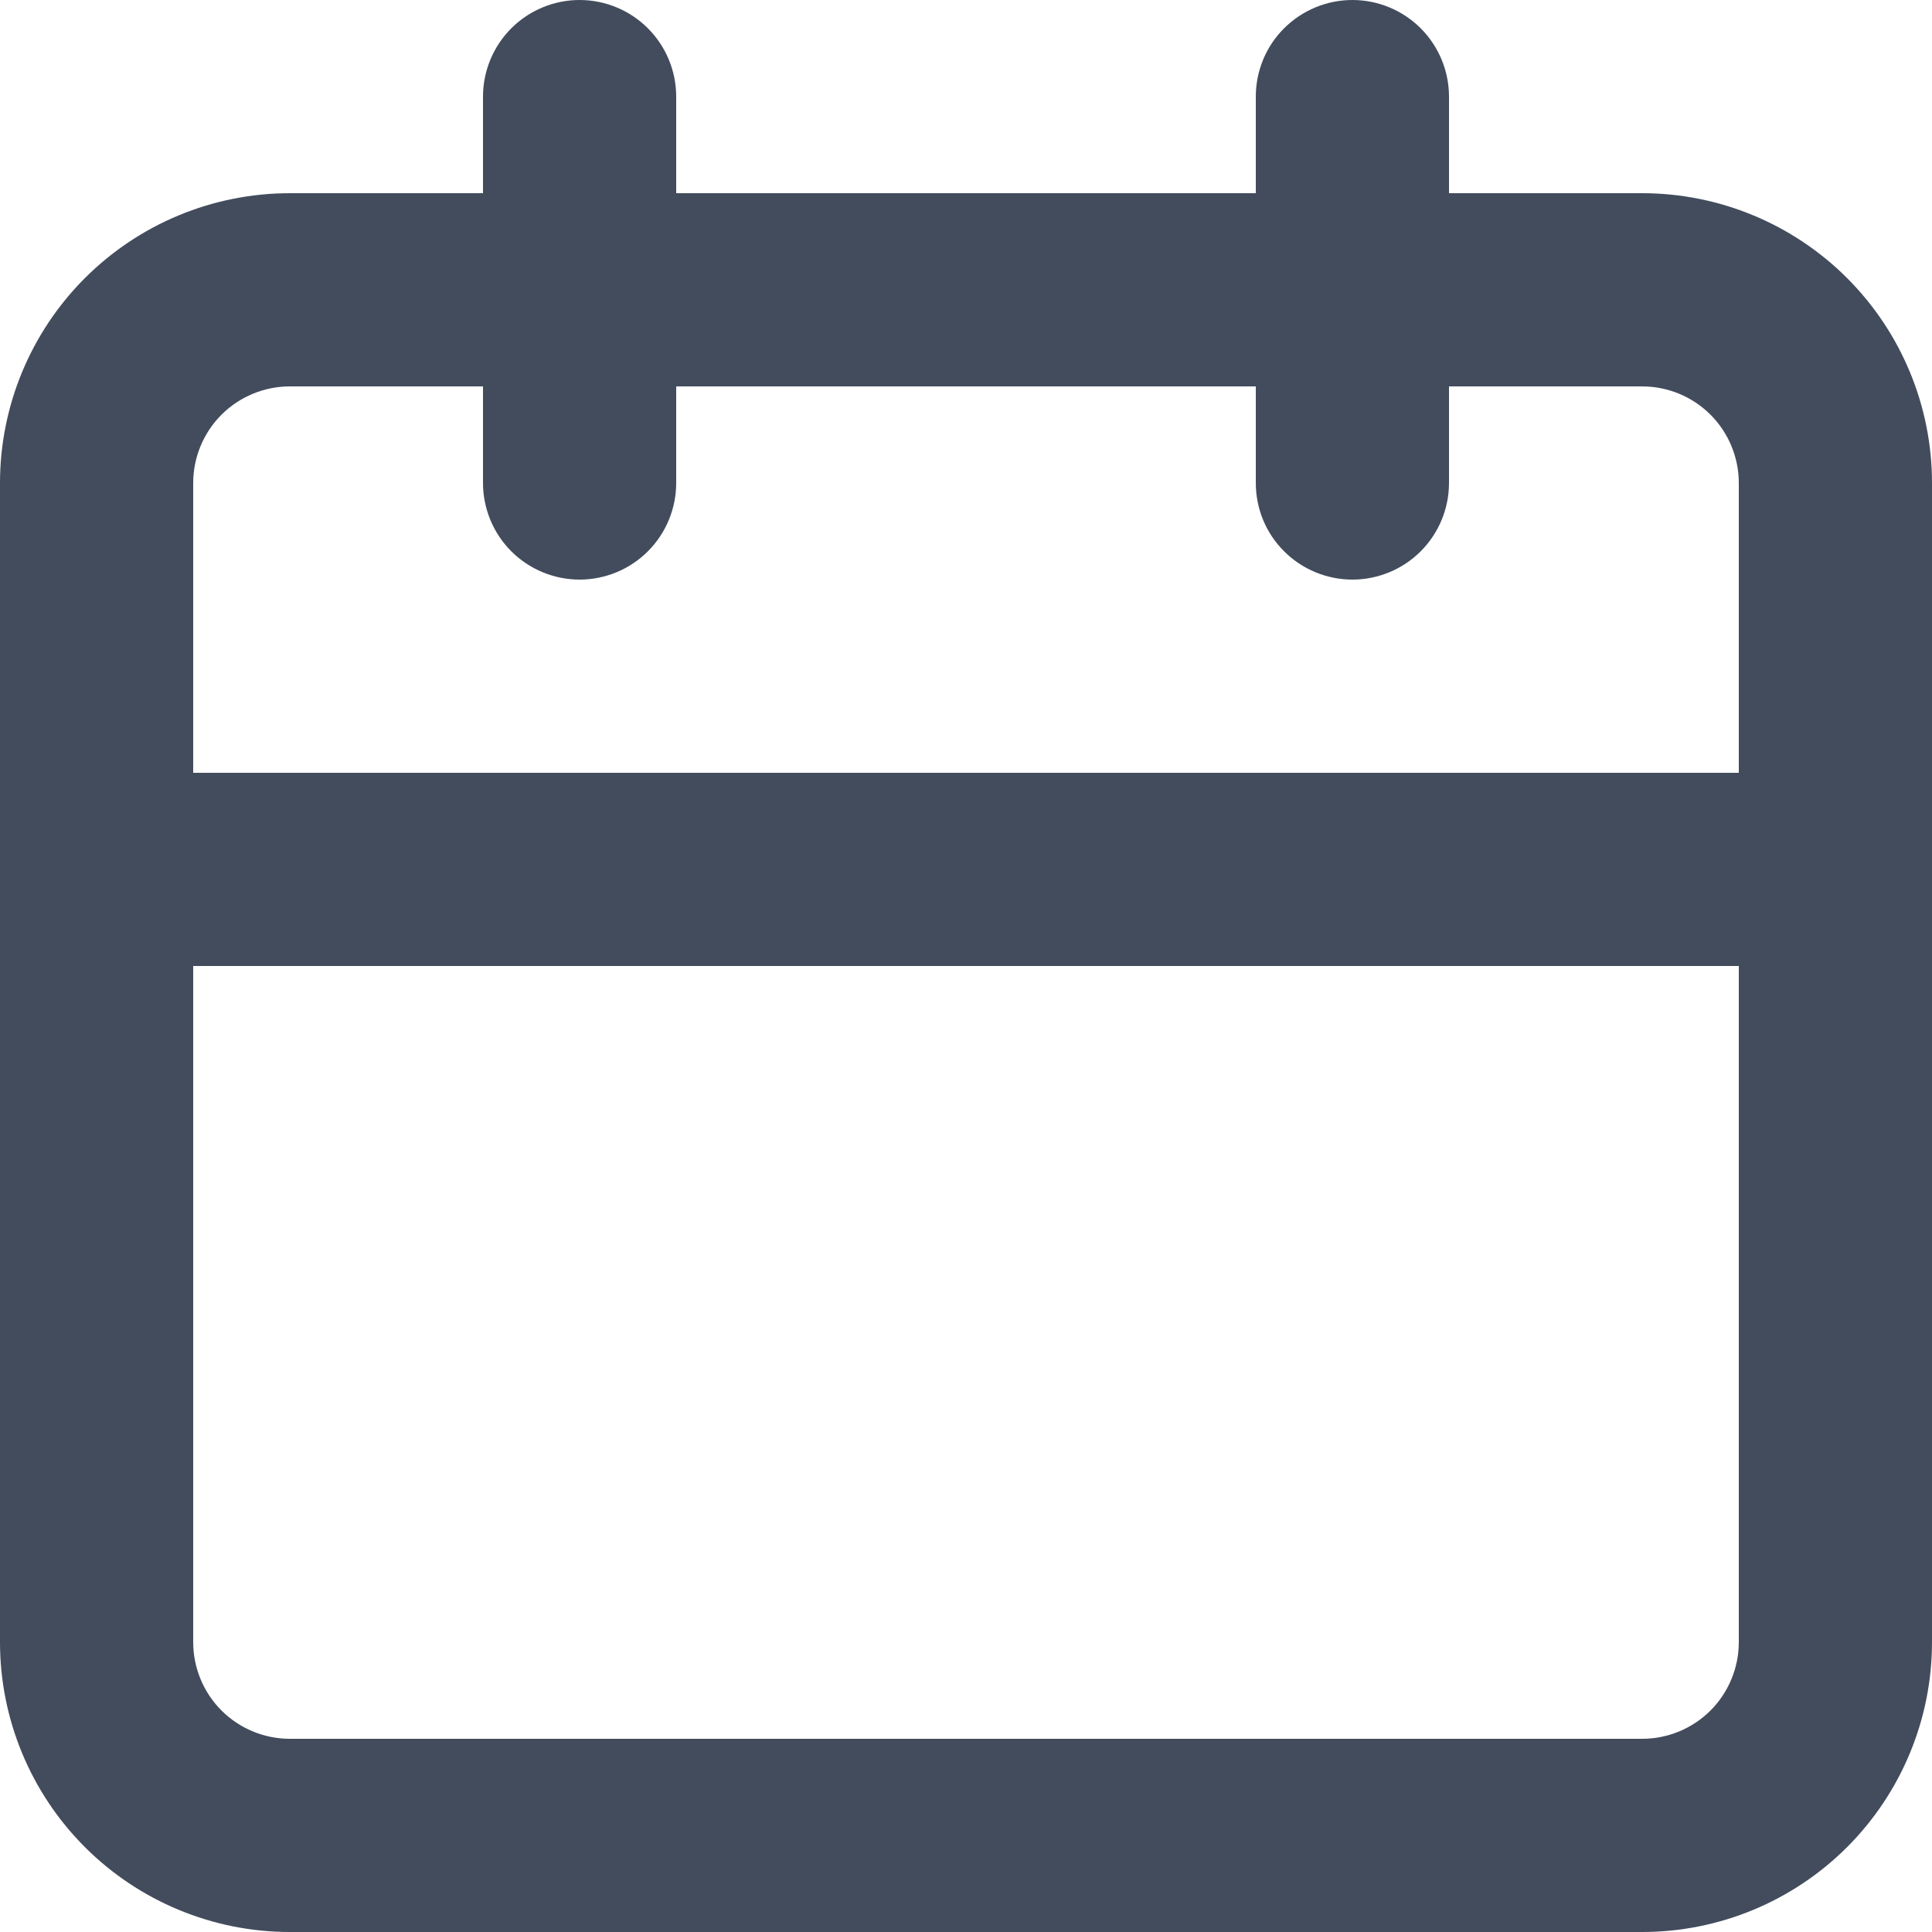
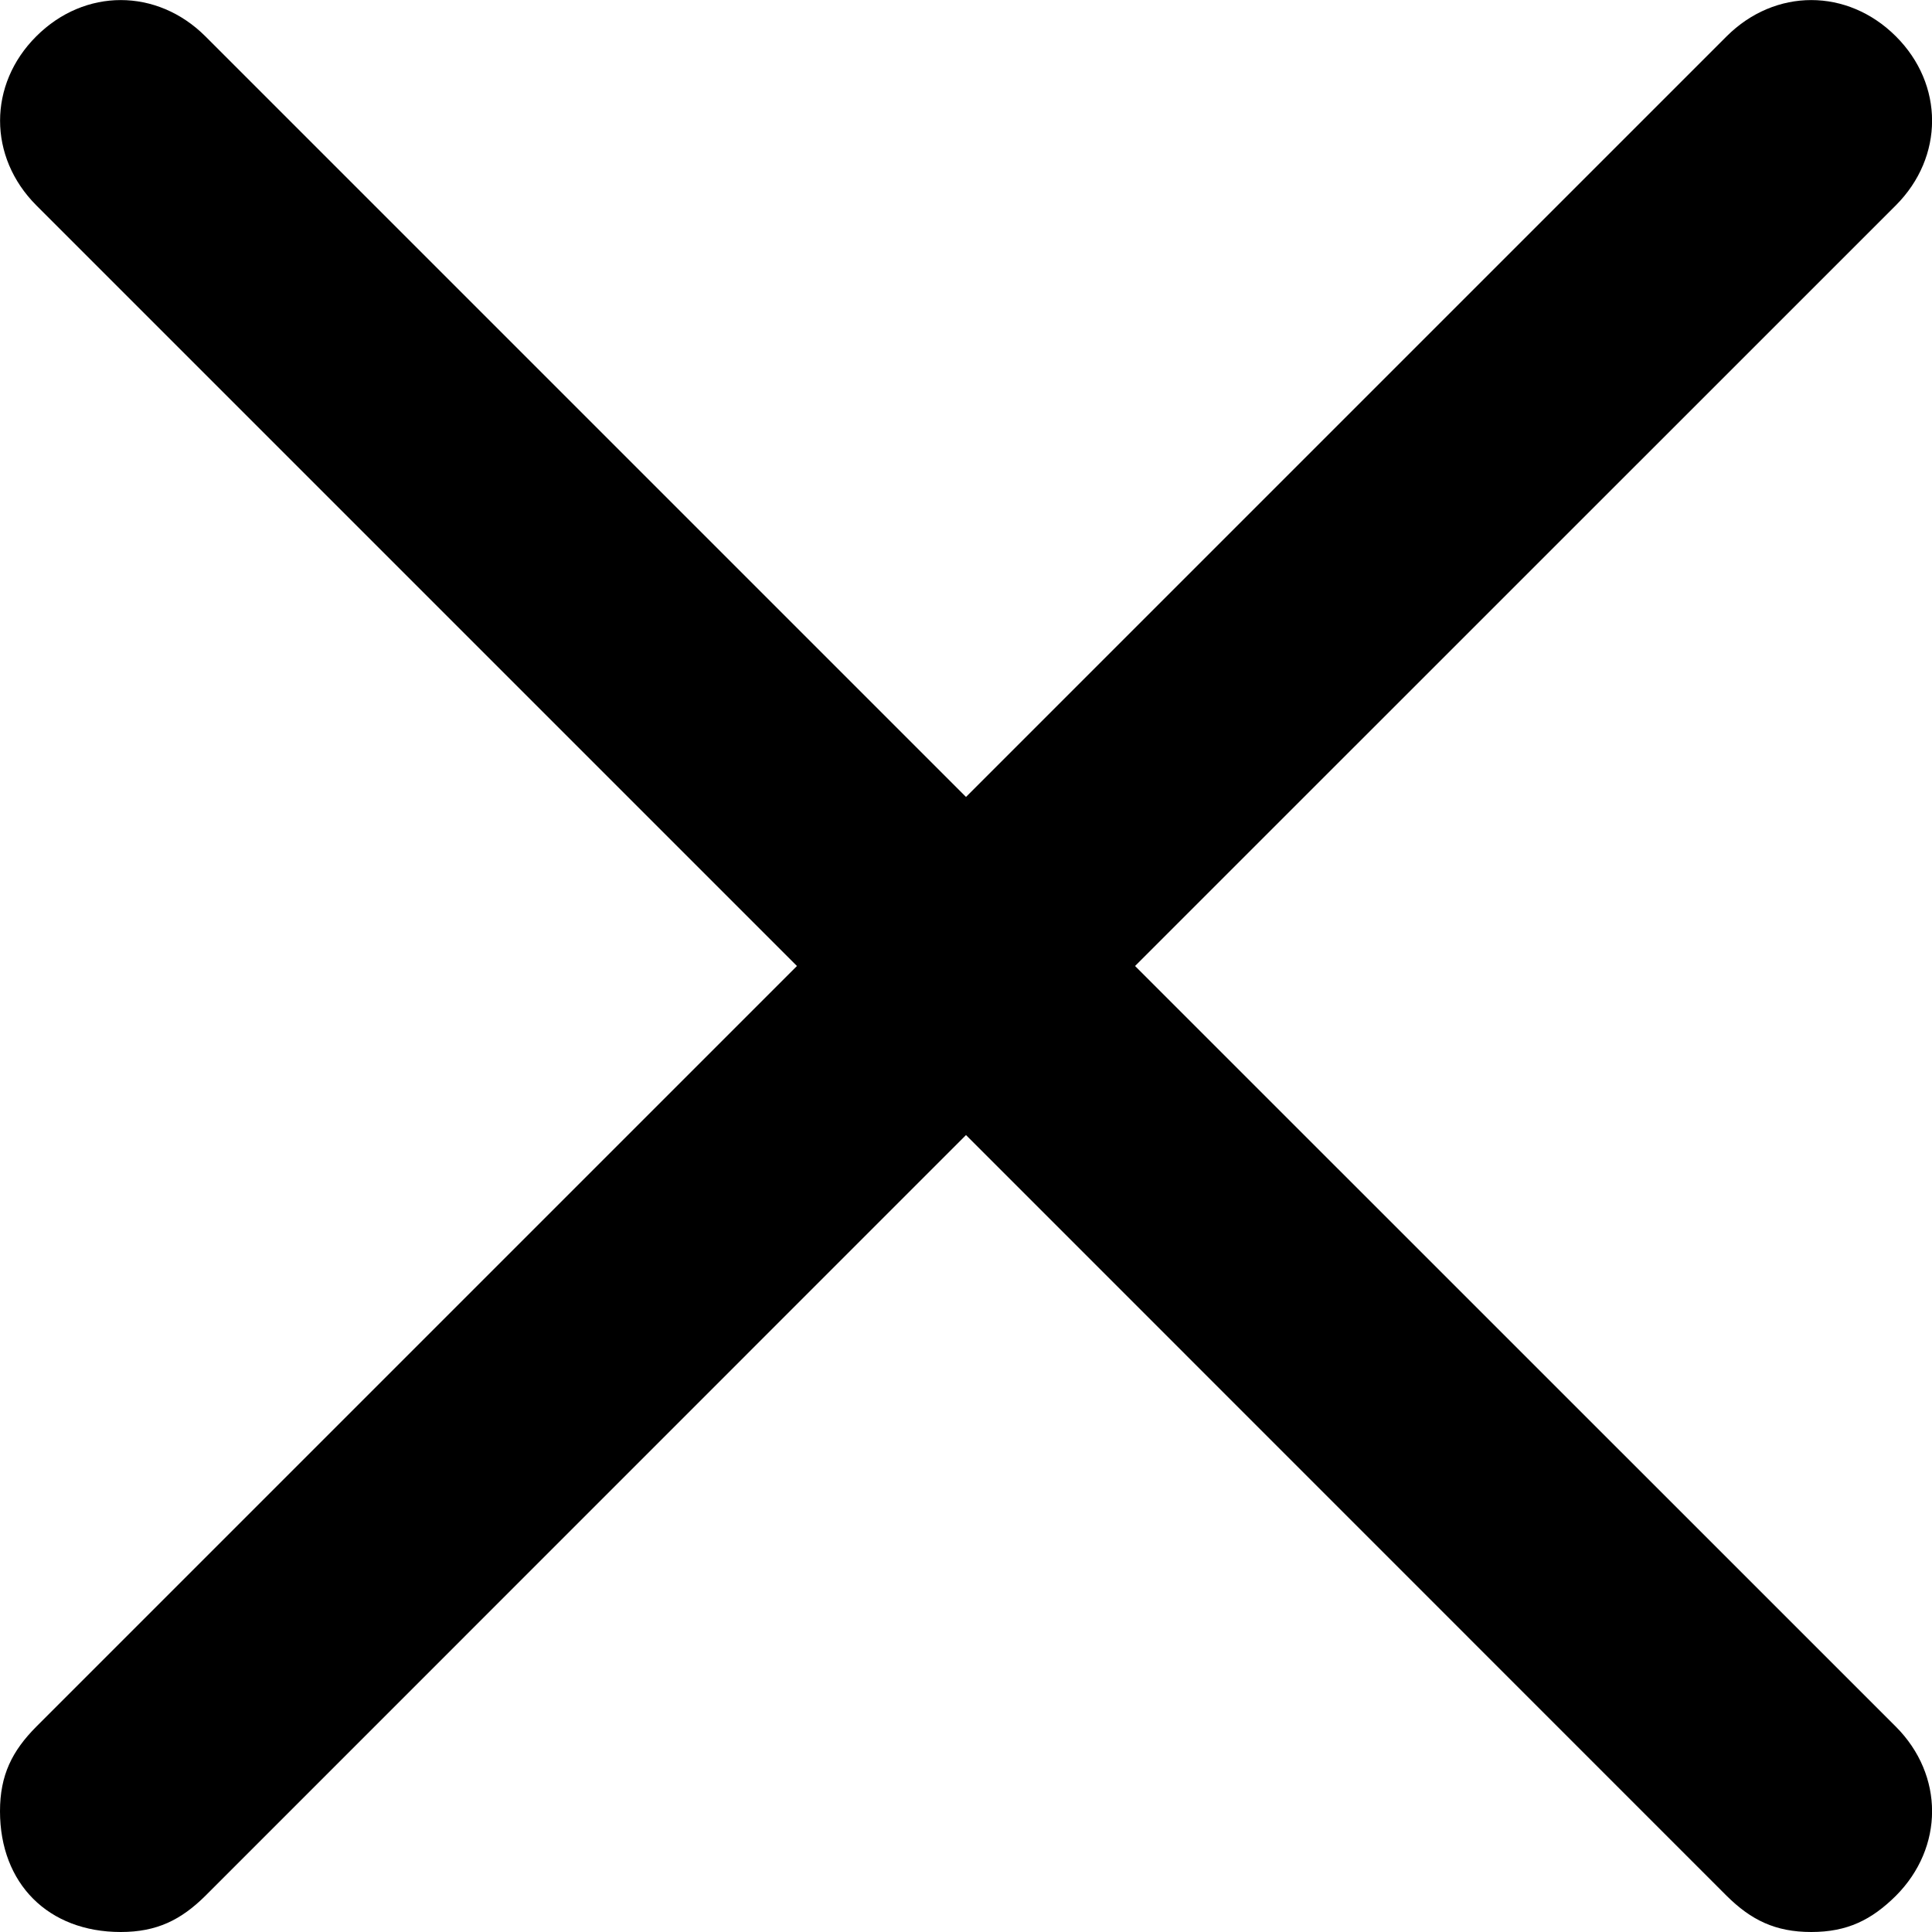
- <svg xmlns="http://www.w3.org/2000/svg" width="17" height="17" viewBox="0 0 17 17" fill="none">
-   <path d="M14.45 1.7H12.75V0.85C12.75 0.625 12.66 0.408 12.501 0.249C12.342 0.09 12.125 0 11.9 0C11.675 0 11.458 0.09 11.299 0.249C11.139 0.408 11.05 0.625 11.05 0.85V1.7H5.95V0.85C5.95 0.625 5.86 0.408 5.701 0.249C5.542 0.09 5.325 0 5.1 0C4.875 0 4.658 0.09 4.499 0.249C4.34 0.408 4.25 0.625 4.25 0.85V1.7H2.55C1.874 1.7 1.225 1.969 0.747 2.447C0.269 2.925 0 3.574 0 4.25V14.45C0 15.126 0.269 15.775 0.747 16.253C1.225 16.731 1.874 17 2.55 17H14.45C15.126 17 15.775 16.731 16.253 16.253C16.731 15.775 17 15.126 17 14.45V4.25C17 3.574 16.731 2.925 16.253 2.447C15.775 1.969 15.126 1.7 14.45 1.7V1.7ZM15.3 14.45C15.3 14.675 15.21 14.892 15.051 15.051C14.892 15.21 14.675 15.3 14.45 15.3H2.55C2.325 15.3 2.108 15.21 1.949 15.051C1.79 14.892 1.7 14.675 1.7 14.45V8.5H15.3V14.45ZM15.3 6.8H1.7V4.25C1.7 4.025 1.79 3.808 1.949 3.649C2.108 3.49 2.325 3.4 2.55 3.4H4.25V4.25C4.25 4.475 4.34 4.692 4.499 4.851C4.658 5.01 4.875 5.1 5.1 5.1C5.325 5.1 5.542 5.01 5.701 4.851C5.86 4.692 5.95 4.475 5.95 4.25V3.4H11.05V4.25C11.05 4.475 11.139 4.692 11.299 4.851C11.458 5.01 11.675 5.1 11.9 5.1C12.125 5.1 12.342 5.01 12.501 4.851C12.66 4.692 12.75 4.475 12.75 4.25V3.4H14.45C14.675 3.4 14.892 3.49 15.051 3.649C15.21 3.808 15.3 4.025 15.3 4.25V6.8Z" fill="#424C5D" />
+ <svg xmlns="http://www.w3.org/2000/svg" width="14" height="14" viewBox="0 0 14 14" fill="none">
+   <path d="M8.225 7L13.738 1.488C14.088 1.137 14.088 0.612 13.738 0.263C13.387 -0.087 12.863 -0.087 12.512 0.263L7 5.775L1.488 0.263C1.137 -0.087 0.613 -0.087 0.263 0.263C-0.087 0.612 -0.087 1.137 0.263 1.488L5.775 7L0.263 12.512C0.088 12.688 0 12.863 0 13.125C0 13.65 0.35 14 0.875 14C1.137 14 1.312 13.912 1.488 13.738L7 8.225L12.512 13.738C12.688 13.912 12.863 14 13.125 14C13.387 14 13.562 13.912 13.738 13.738C14.088 13.387 14.088 12.863 13.738 12.512L8.225 7Z" fill="black" />
</svg>
